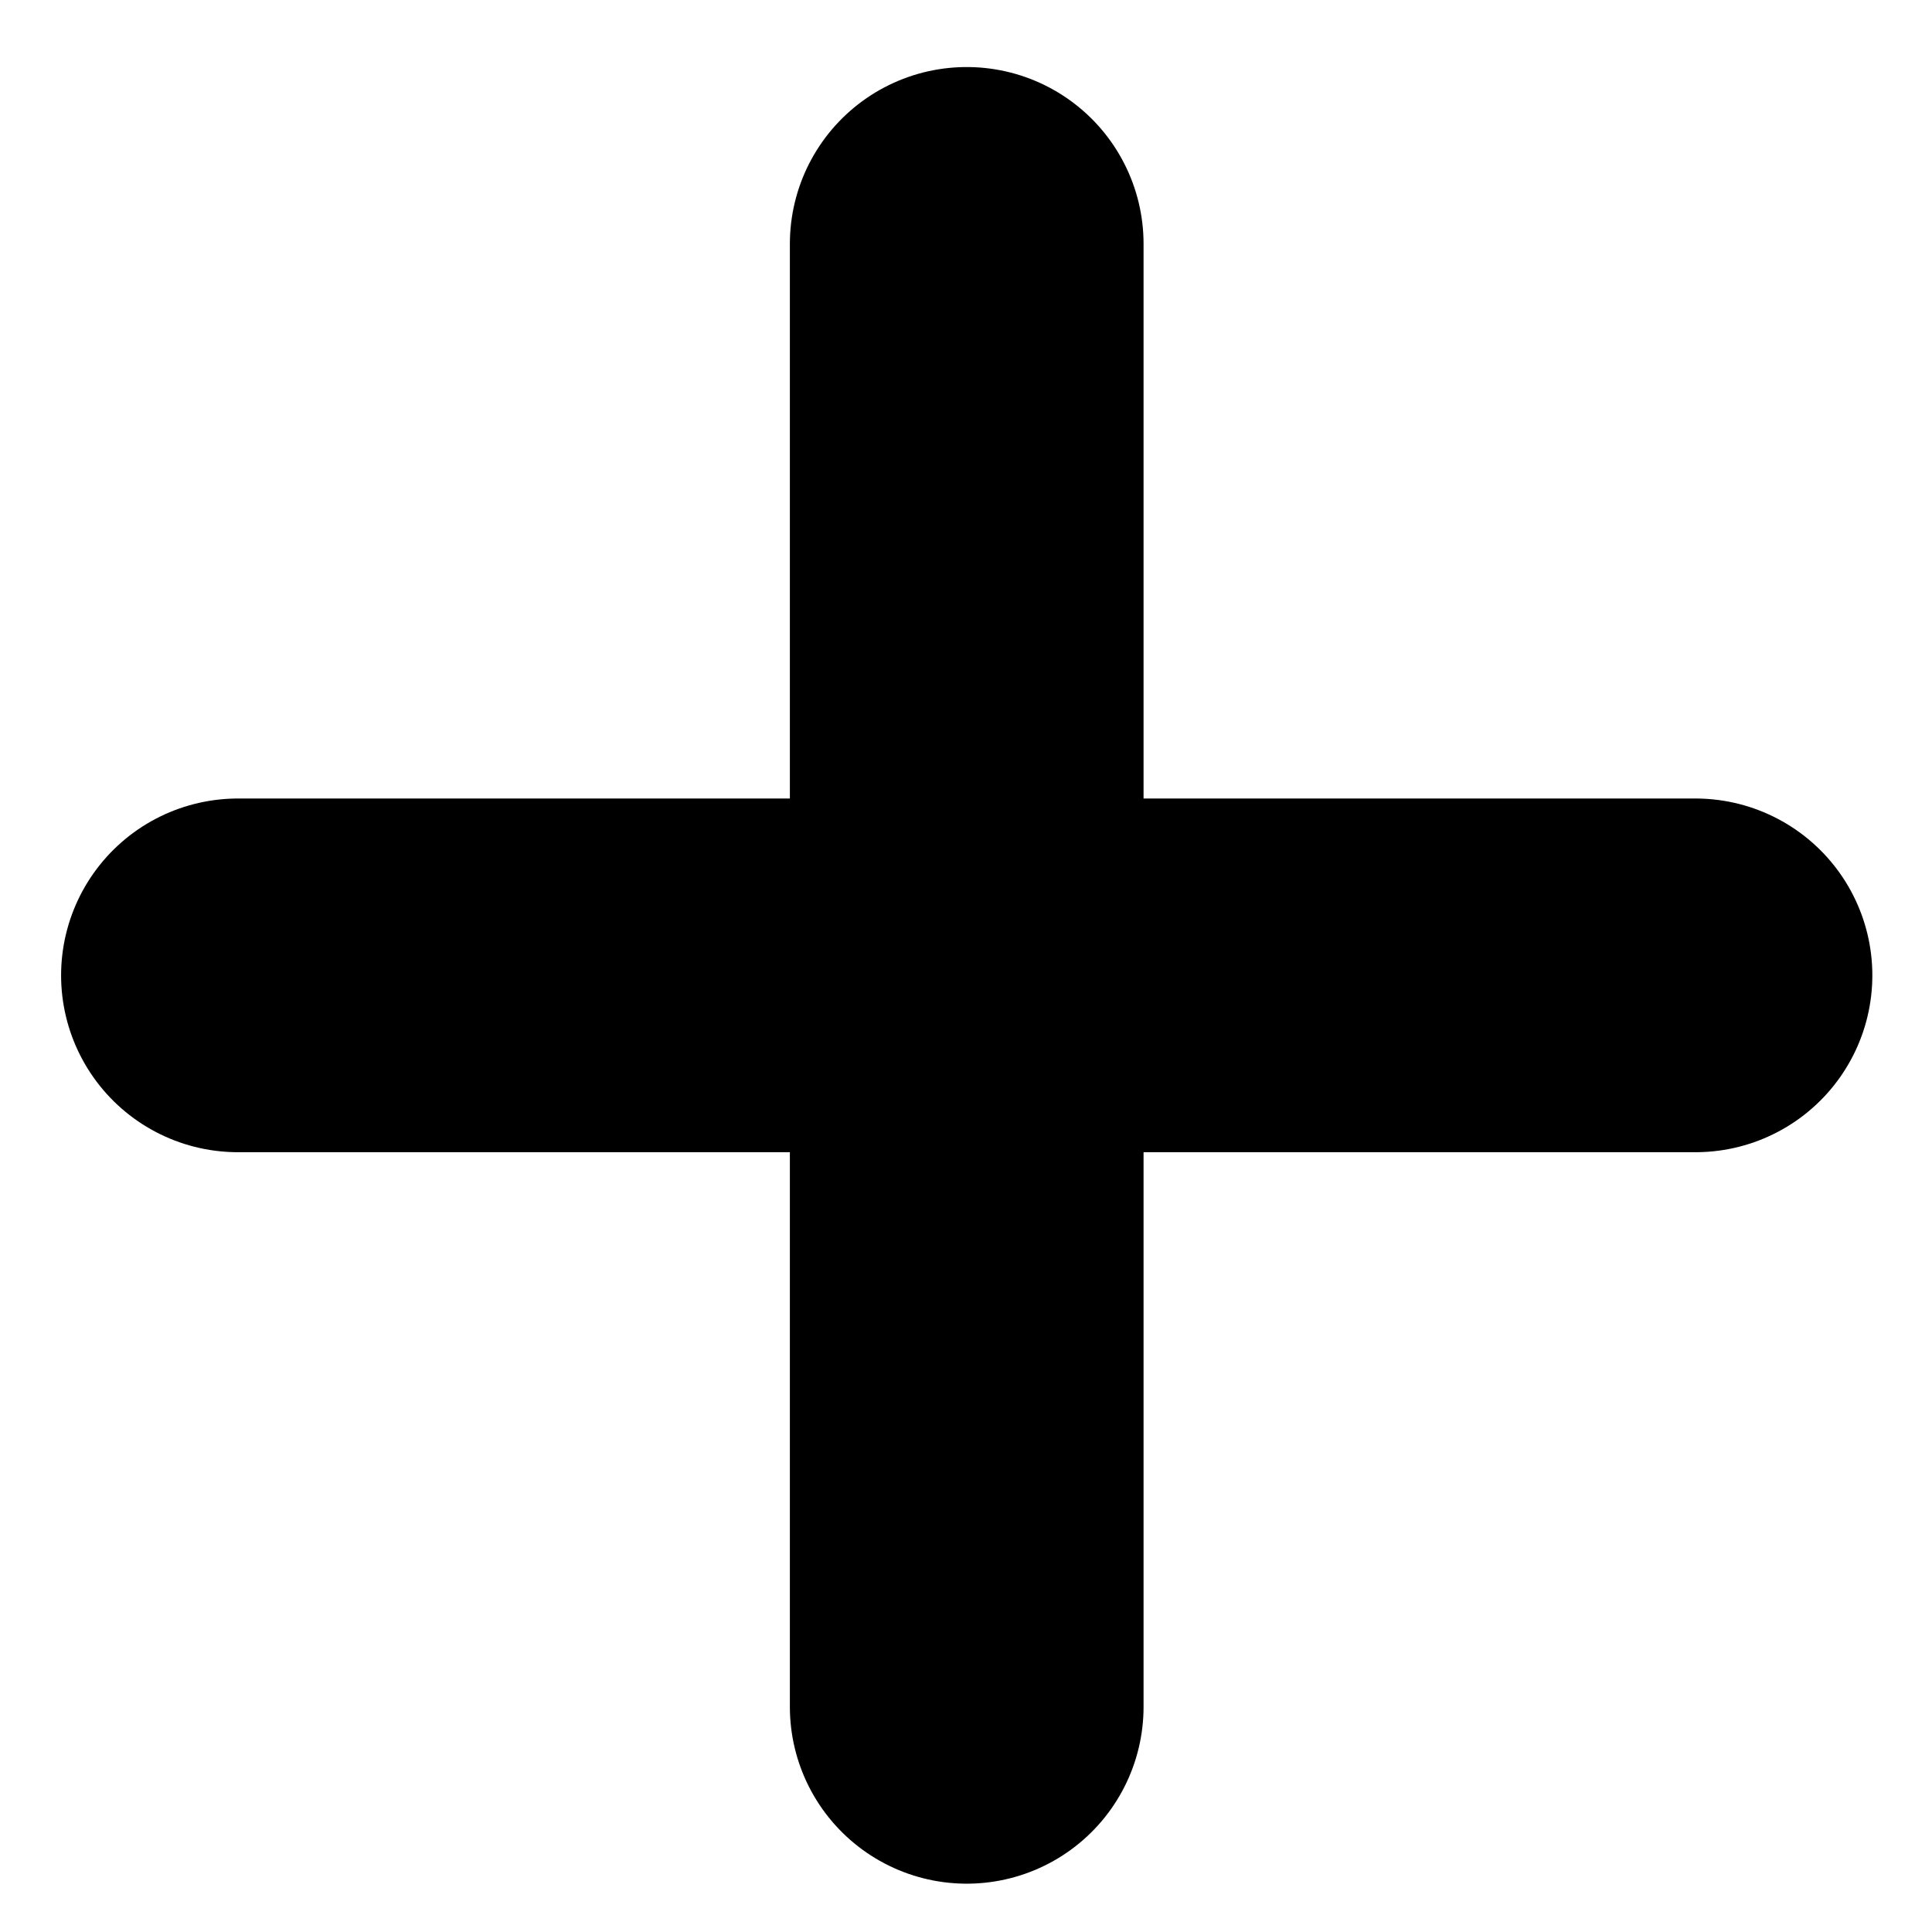
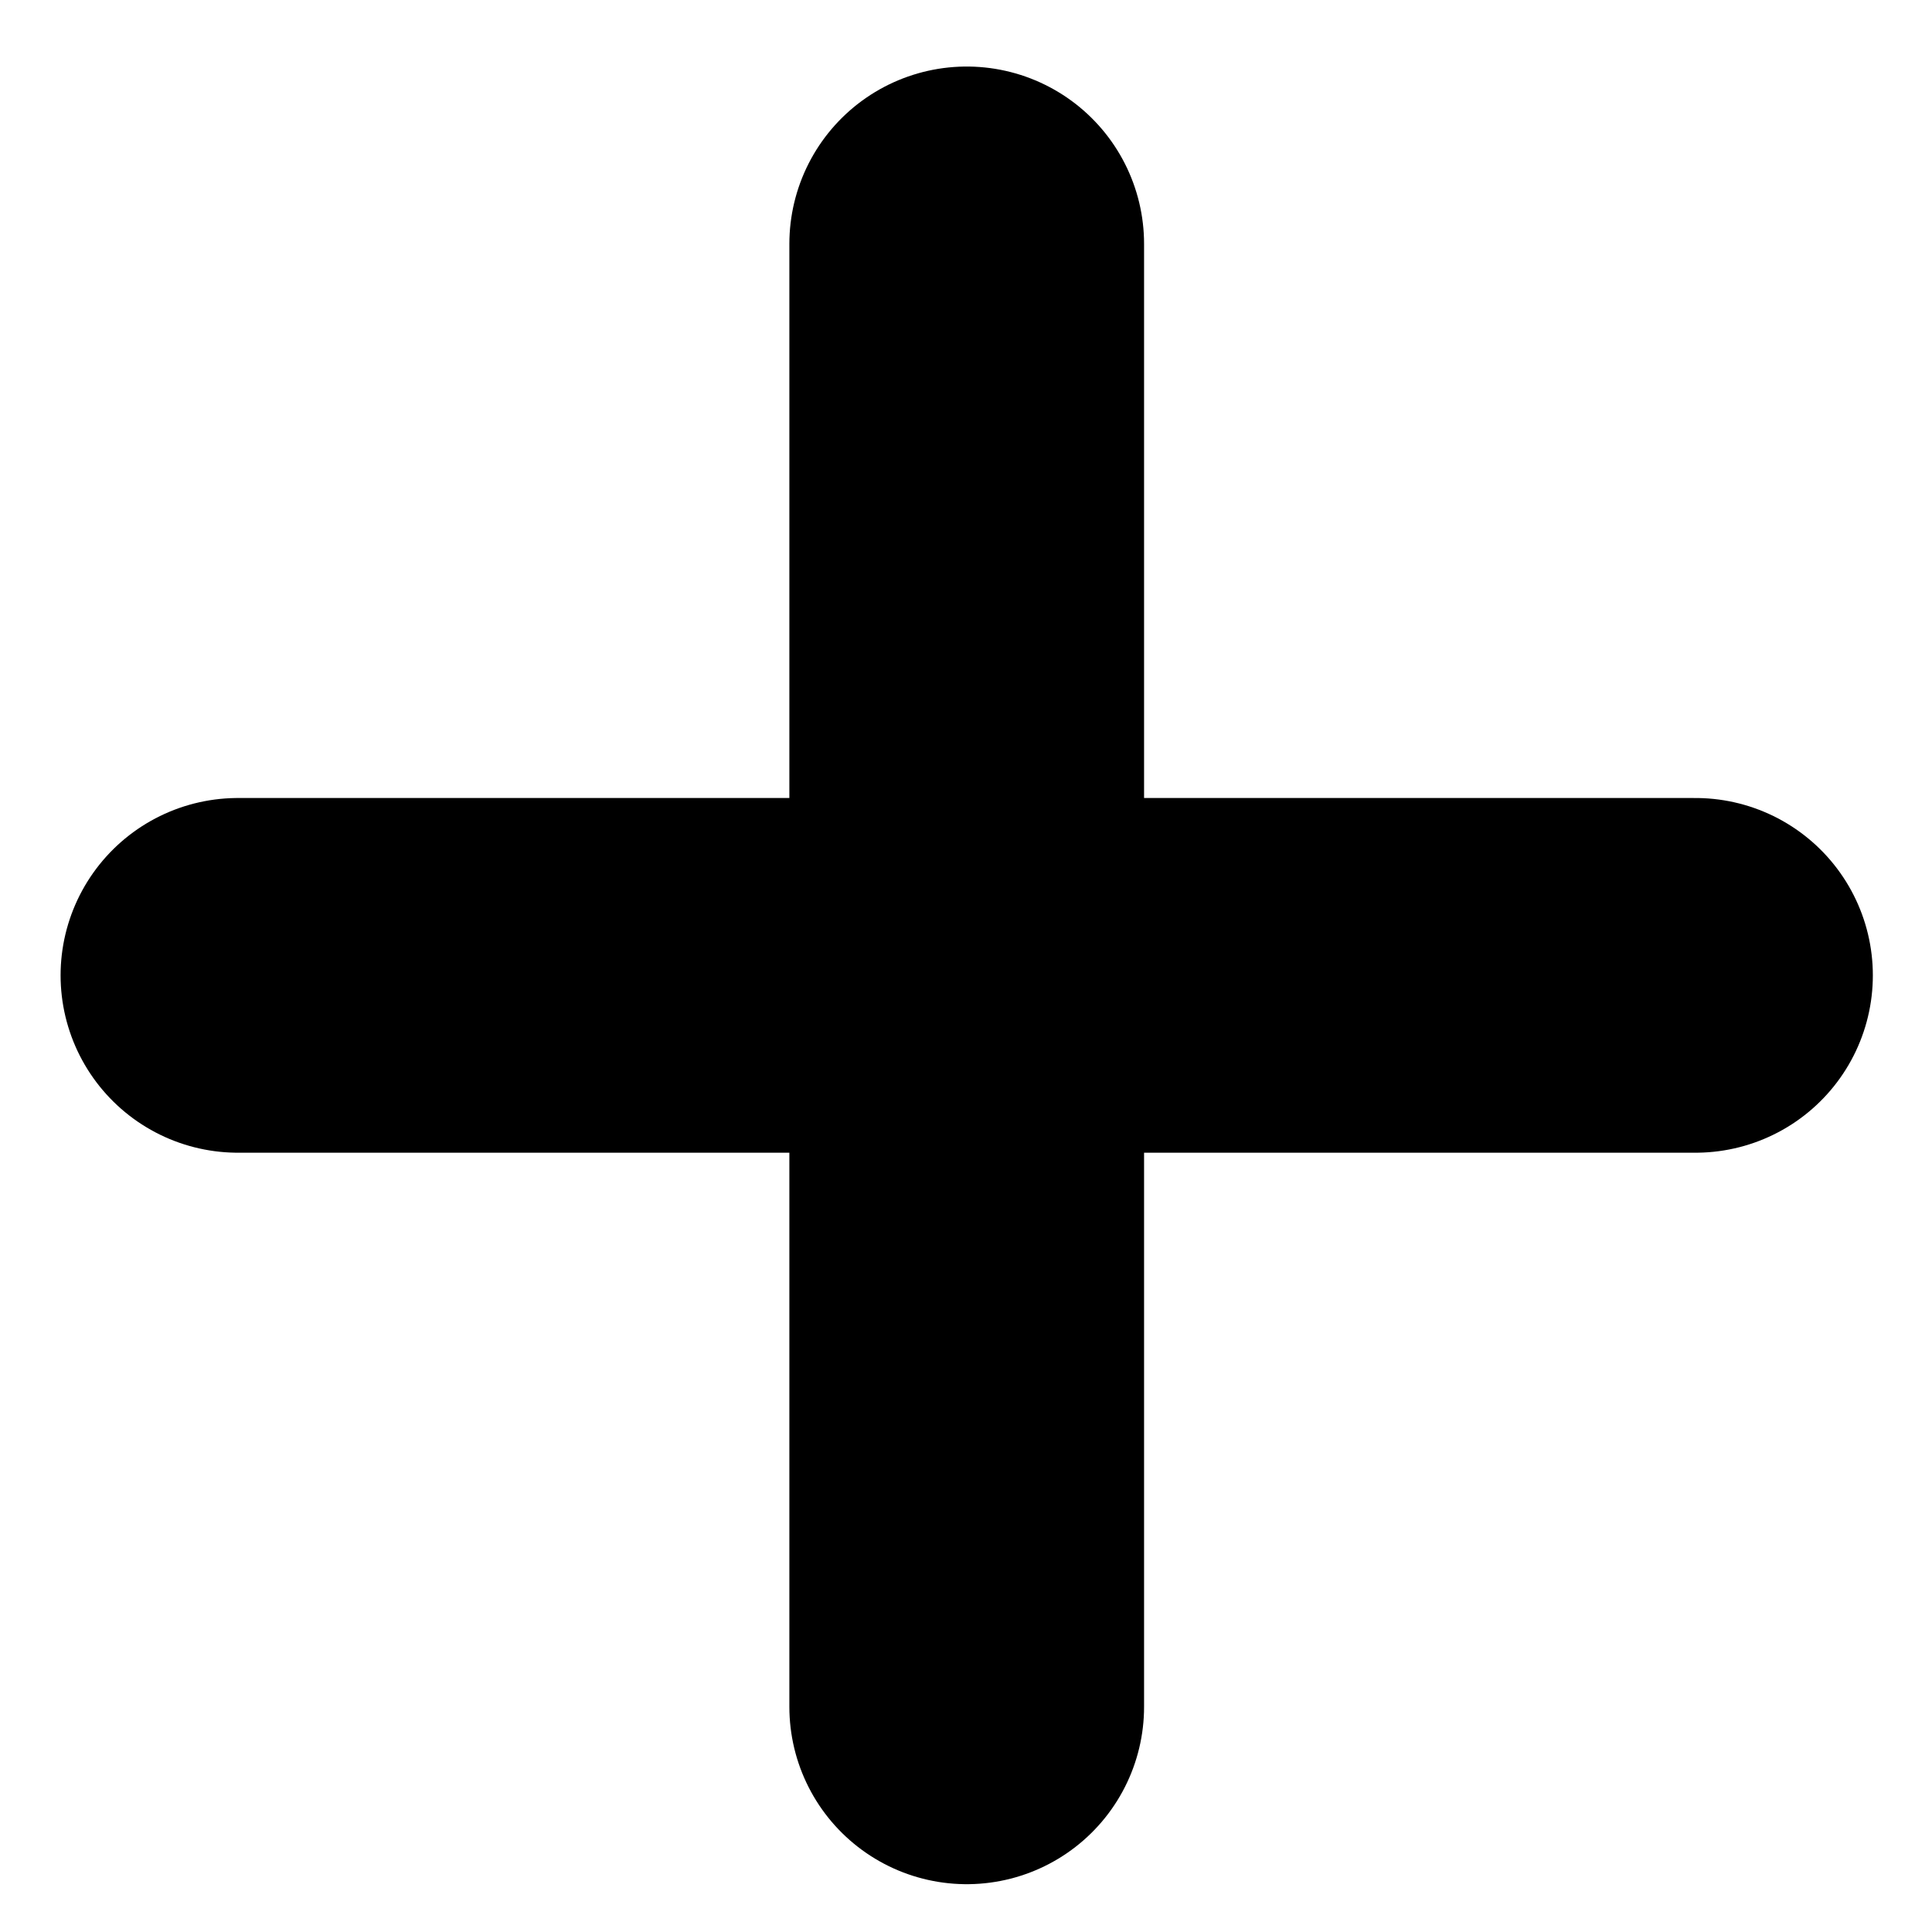
<svg xmlns="http://www.w3.org/2000/svg" width="256" height="256" id="svg2" version="1.1">
  <defs id="defs4" />
  <g id="layer1" transform="translate(-109,-509.2188)">
-     <path id="path4915" style="fill:none;stroke:#000000;stroke-width:46.866;stroke-linecap:round;stroke-linejoin:miter;stroke-miterlimit:4;stroke-opacity:1;stroke-dasharray:none" d="m 333.662,638.459 -193.134,0 m 96.567,-96.924 0,193.848" />
+     <path id="path4915" style="fill:none;stroke:#000000;stroke-width:47;stroke-linecap:round;stroke-linejoin:miter;stroke-miterlimit:4;stroke-opacity:1;stroke-dasharray:none" d="m 333.662,638.459 -193.134,0 m 96.567,-96.924 0,193.848" />
  </g>
</svg>
